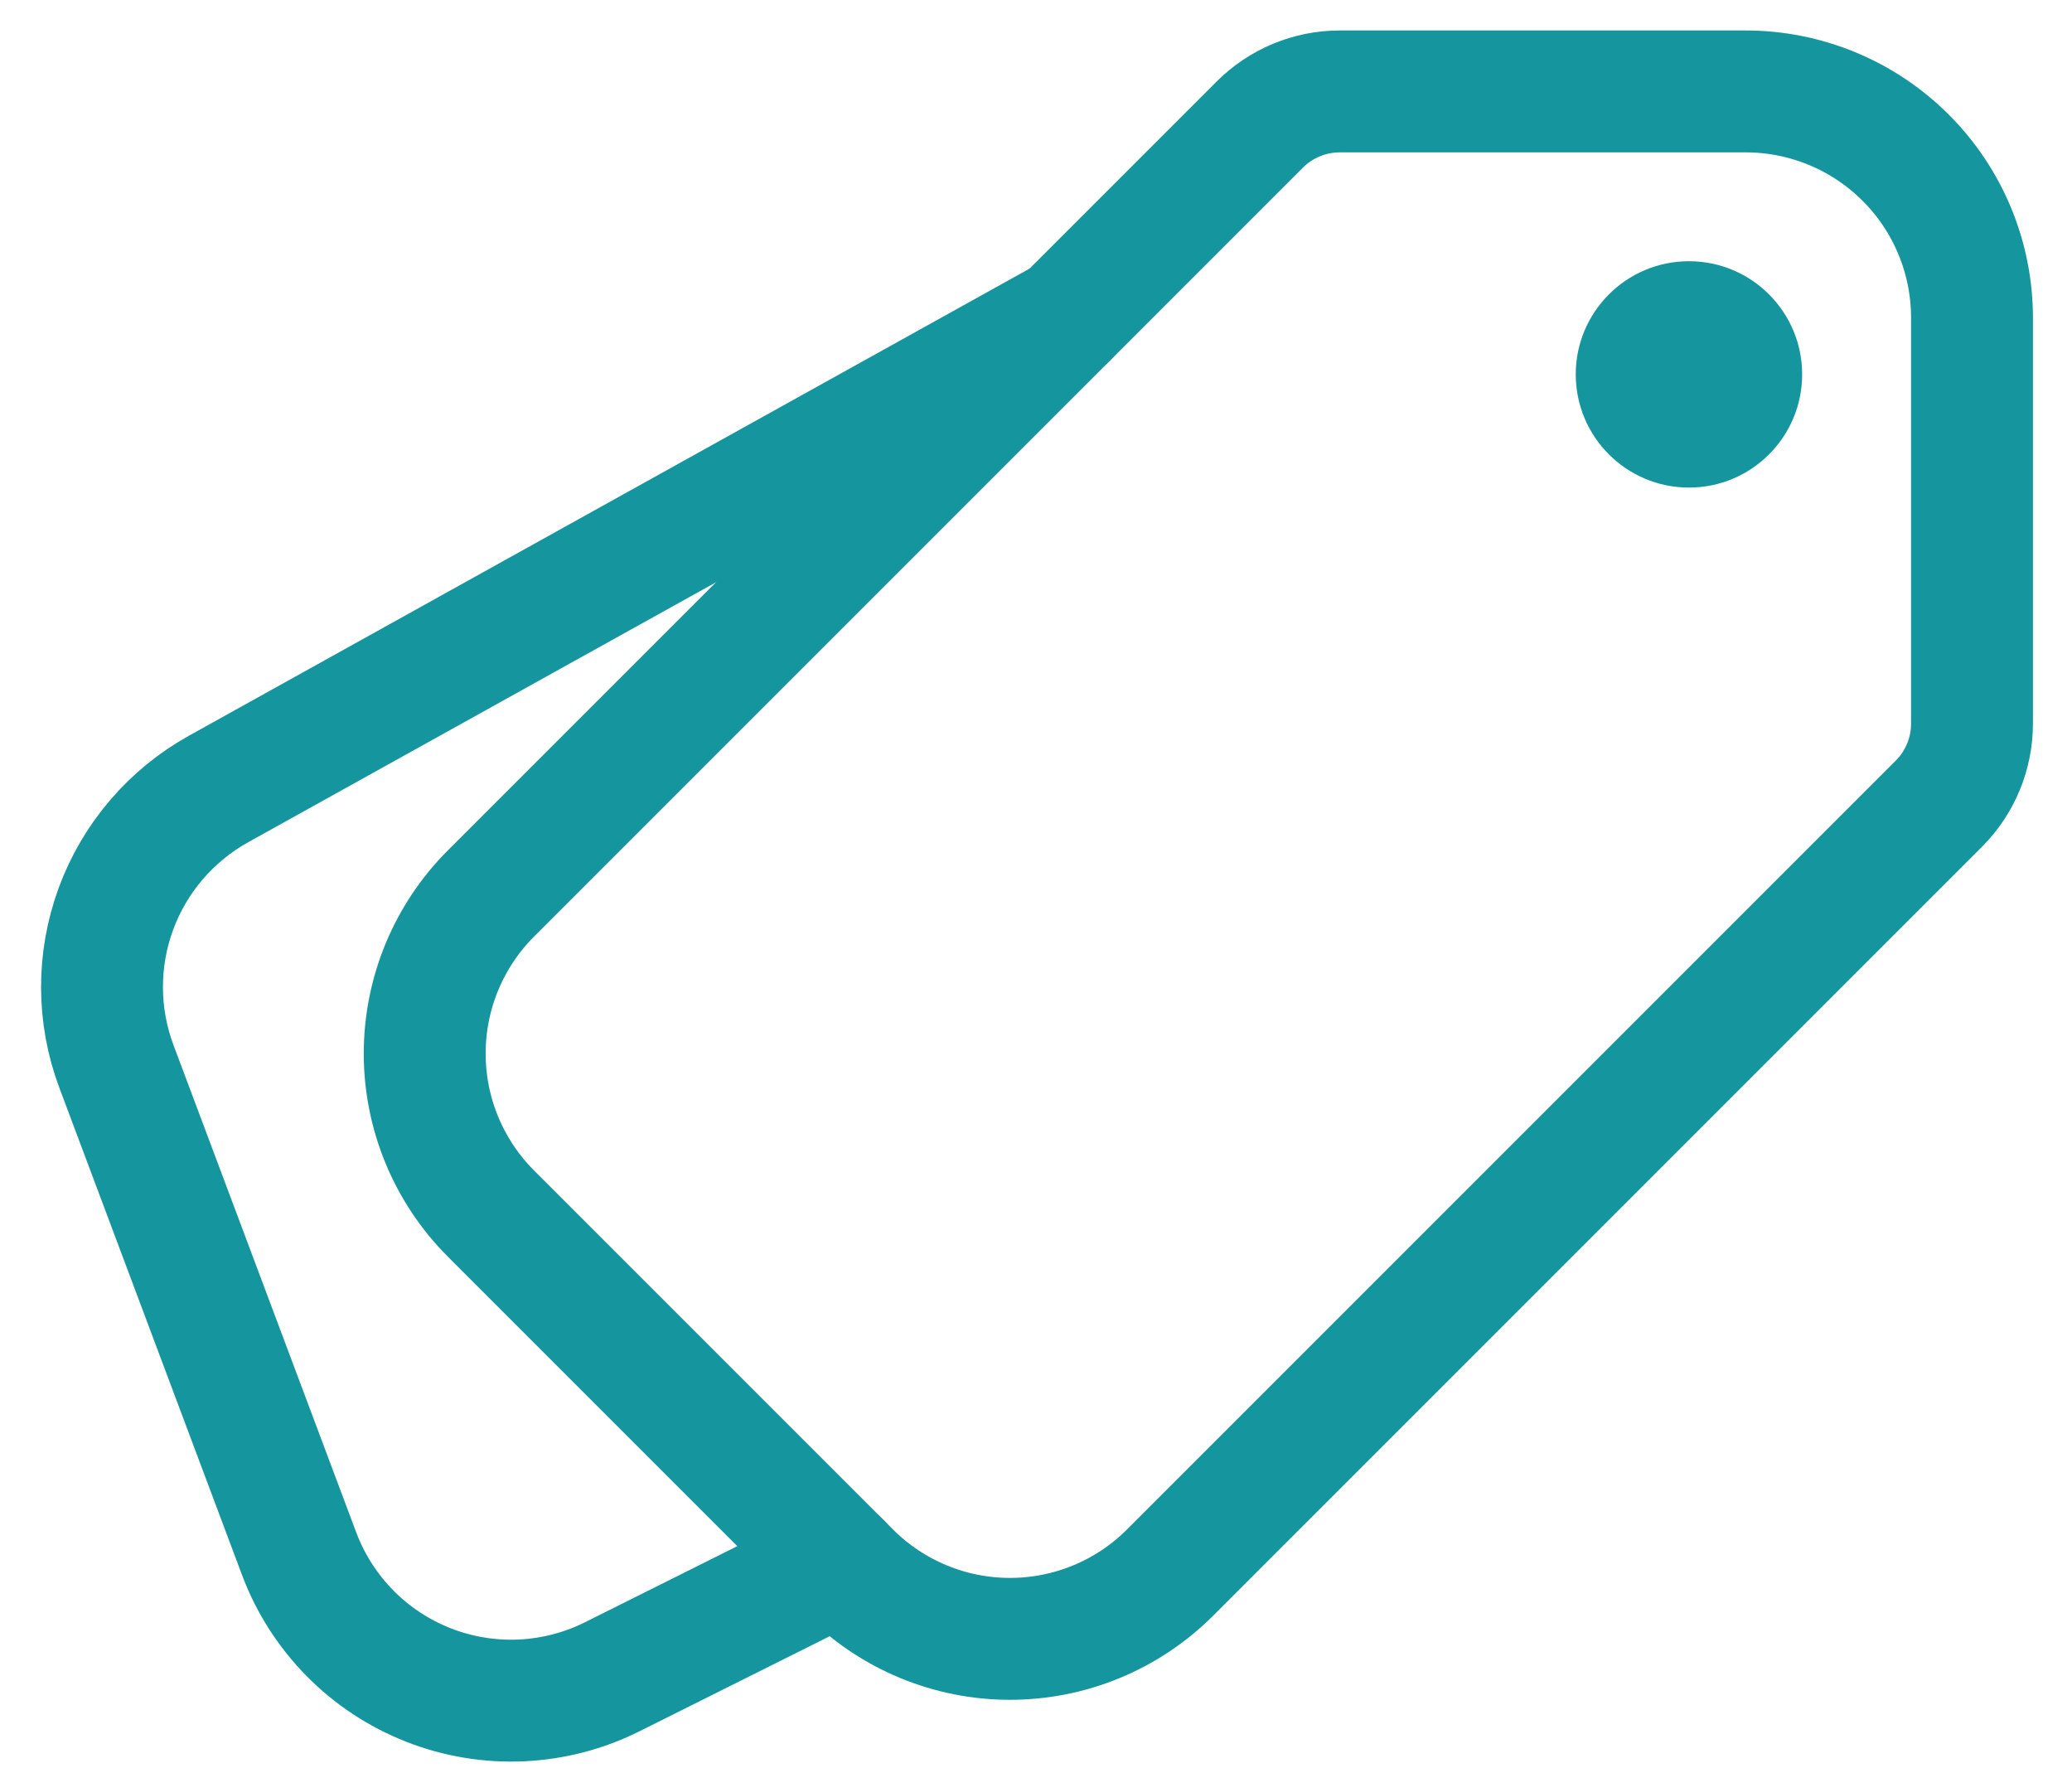
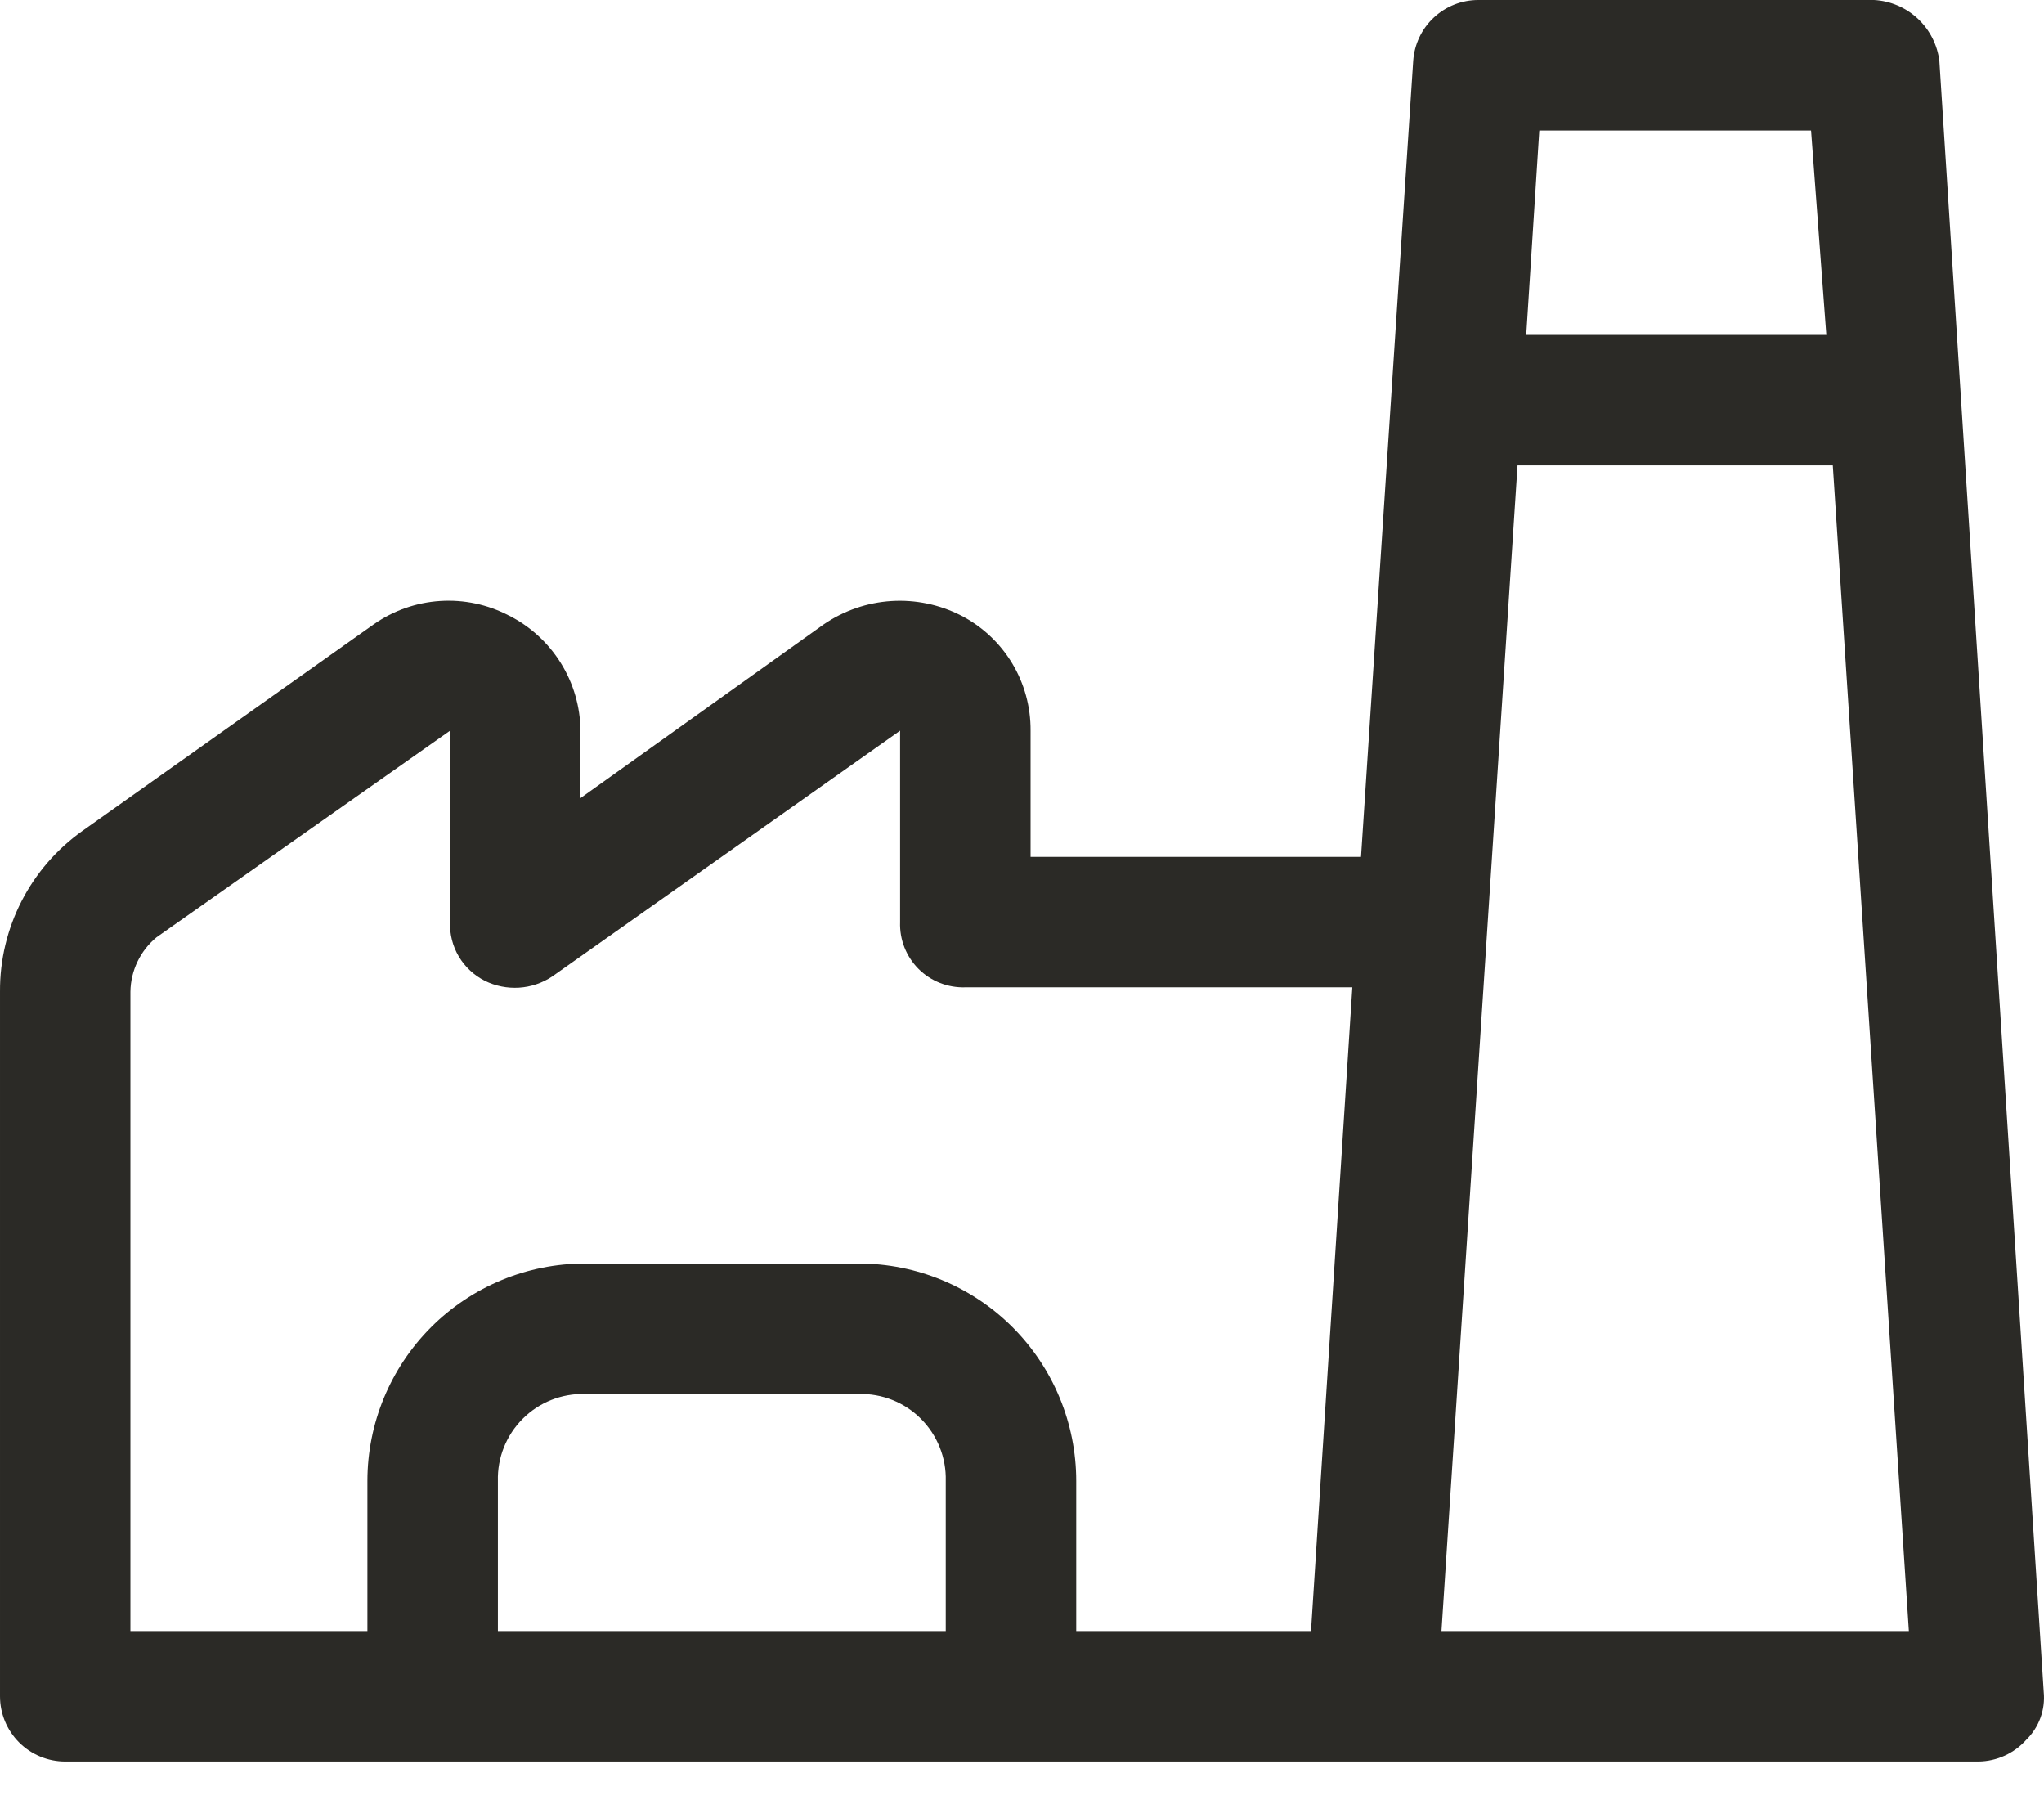
- <svg xmlns="http://www.w3.org/2000/svg" width="34" height="29" viewBox="0 0 34 29" fill="none">
-   <path fill-rule="evenodd" clip-rule="evenodd" d="M21.985 1.5H28.645C29.63 1.5 30.574 1.891 31.271 2.588C31.968 3.284 32.359 4.229 32.359 5.214V11.874C32.359 12.367 32.163 12.839 31.815 13.187L19.199 25.803C18.503 26.499 17.558 26.89 16.573 26.89C15.588 26.89 14.644 26.499 13.947 25.803L8.056 19.912C7.36 19.215 6.969 18.271 6.969 17.286C6.969 16.301 7.36 15.356 8.056 14.66L20.672 2.044C21.02 1.696 21.492 1.5 21.985 1.5V1.5Z" stroke="#15969E" stroke-width="2" stroke-linecap="round" stroke-linejoin="round" />
-   <path d="M13.787 25.643L10.048 27.511C9.583 27.744 9.073 27.876 8.553 27.9C8.033 27.923 7.514 27.837 7.03 27.647C6.545 27.456 6.106 27.167 5.741 26.796C5.376 26.425 5.092 25.982 4.909 25.494L1.91 17.497C1.598 16.664 1.595 15.747 1.902 14.912C2.209 14.077 2.806 13.38 3.583 12.947L17.501 5.214" stroke="#15969E" stroke-width="2" stroke-linecap="round" stroke-linejoin="round" />
-   <path d="M29.572 6.143C29.572 5.117 28.74 4.286 27.715 4.286C26.689 4.286 25.857 5.117 25.857 6.143C25.857 7.168 26.689 8 27.715 8C28.74 8 29.572 7.168 29.572 6.143Z" fill="#15969E" />
+ <svg xmlns="http://www.w3.org/2000/svg" width="36" height="32" viewBox="0 0 36 32" fill="none">
+   <path d="M8.96 10.837C8.588 10.643 8.171 10.555 7.752 10.582C7.333 10.609 6.93 10.75 6.586 10.99L1.455 14.628C0.536 15.278 -0.007 16.336 6.63502e-05 17.461V29.868C6.63502e-05 30.173 0.121 30.465 0.336 30.68C0.552 30.896 0.844 31.017 1.149 31.017H34.846C35.168 31.013 35.474 30.874 35.688 30.634C35.913 30.414 36.026 30.104 35.995 29.791L34.157 1.072C34.121 0.787 33.987 0.524 33.777 0.328C33.567 0.132 33.295 0.016 33.008 1.9314e-06H26.039C25.747 -0.001 25.466 0.11 25.253 0.309C25.039 0.508 24.91 0.781 24.89 1.072L23.971 15.087H18.151V12.866C18.154 12.448 18.042 12.036 17.826 11.678C17.609 11.319 17.297 11.028 16.925 10.837C16.546 10.644 16.122 10.556 15.698 10.583C15.274 10.61 14.864 10.751 14.513 10.99L10.224 14.053V12.866C10.22 12.444 10.1 12.032 9.877 11.674C9.654 11.316 9.337 11.026 8.961 10.837L8.96 10.837ZM31.897 2.298L32.166 5.897H26.881L27.111 2.298H31.897ZM26.728 8.195H32.28L33.62 28.719H25.388L26.728 8.195ZM16.657 28.719H8.769V26.077C8.758 25.668 8.916 25.272 9.206 24.982C9.495 24.692 9.891 24.535 10.301 24.545H15.125C15.535 24.535 15.931 24.692 16.22 24.982C16.51 25.272 16.668 25.668 16.657 26.077L16.657 28.719ZM15.853 12.866V16.236C15.842 16.544 15.96 16.842 16.177 17.06C16.395 17.278 16.694 17.395 17.002 17.385H23.818L23.09 28.719H18.955V26.077C18.955 25.061 18.551 24.088 17.833 23.369C17.115 22.651 16.141 22.248 15.125 22.248H10.301C9.285 22.248 8.311 22.651 7.593 23.369C6.875 24.088 6.471 25.061 6.471 26.077V28.719H2.297V17.461C2.303 17.09 2.471 16.74 2.757 16.504L7.927 12.866V16.236H7.926C7.919 16.449 7.972 16.66 8.081 16.843C8.19 17.026 8.349 17.174 8.539 17.27C8.726 17.363 8.934 17.404 9.143 17.391C9.351 17.378 9.553 17.309 9.726 17.194L15.853 12.866Z" fill="#2B2A26" />
</svg>
